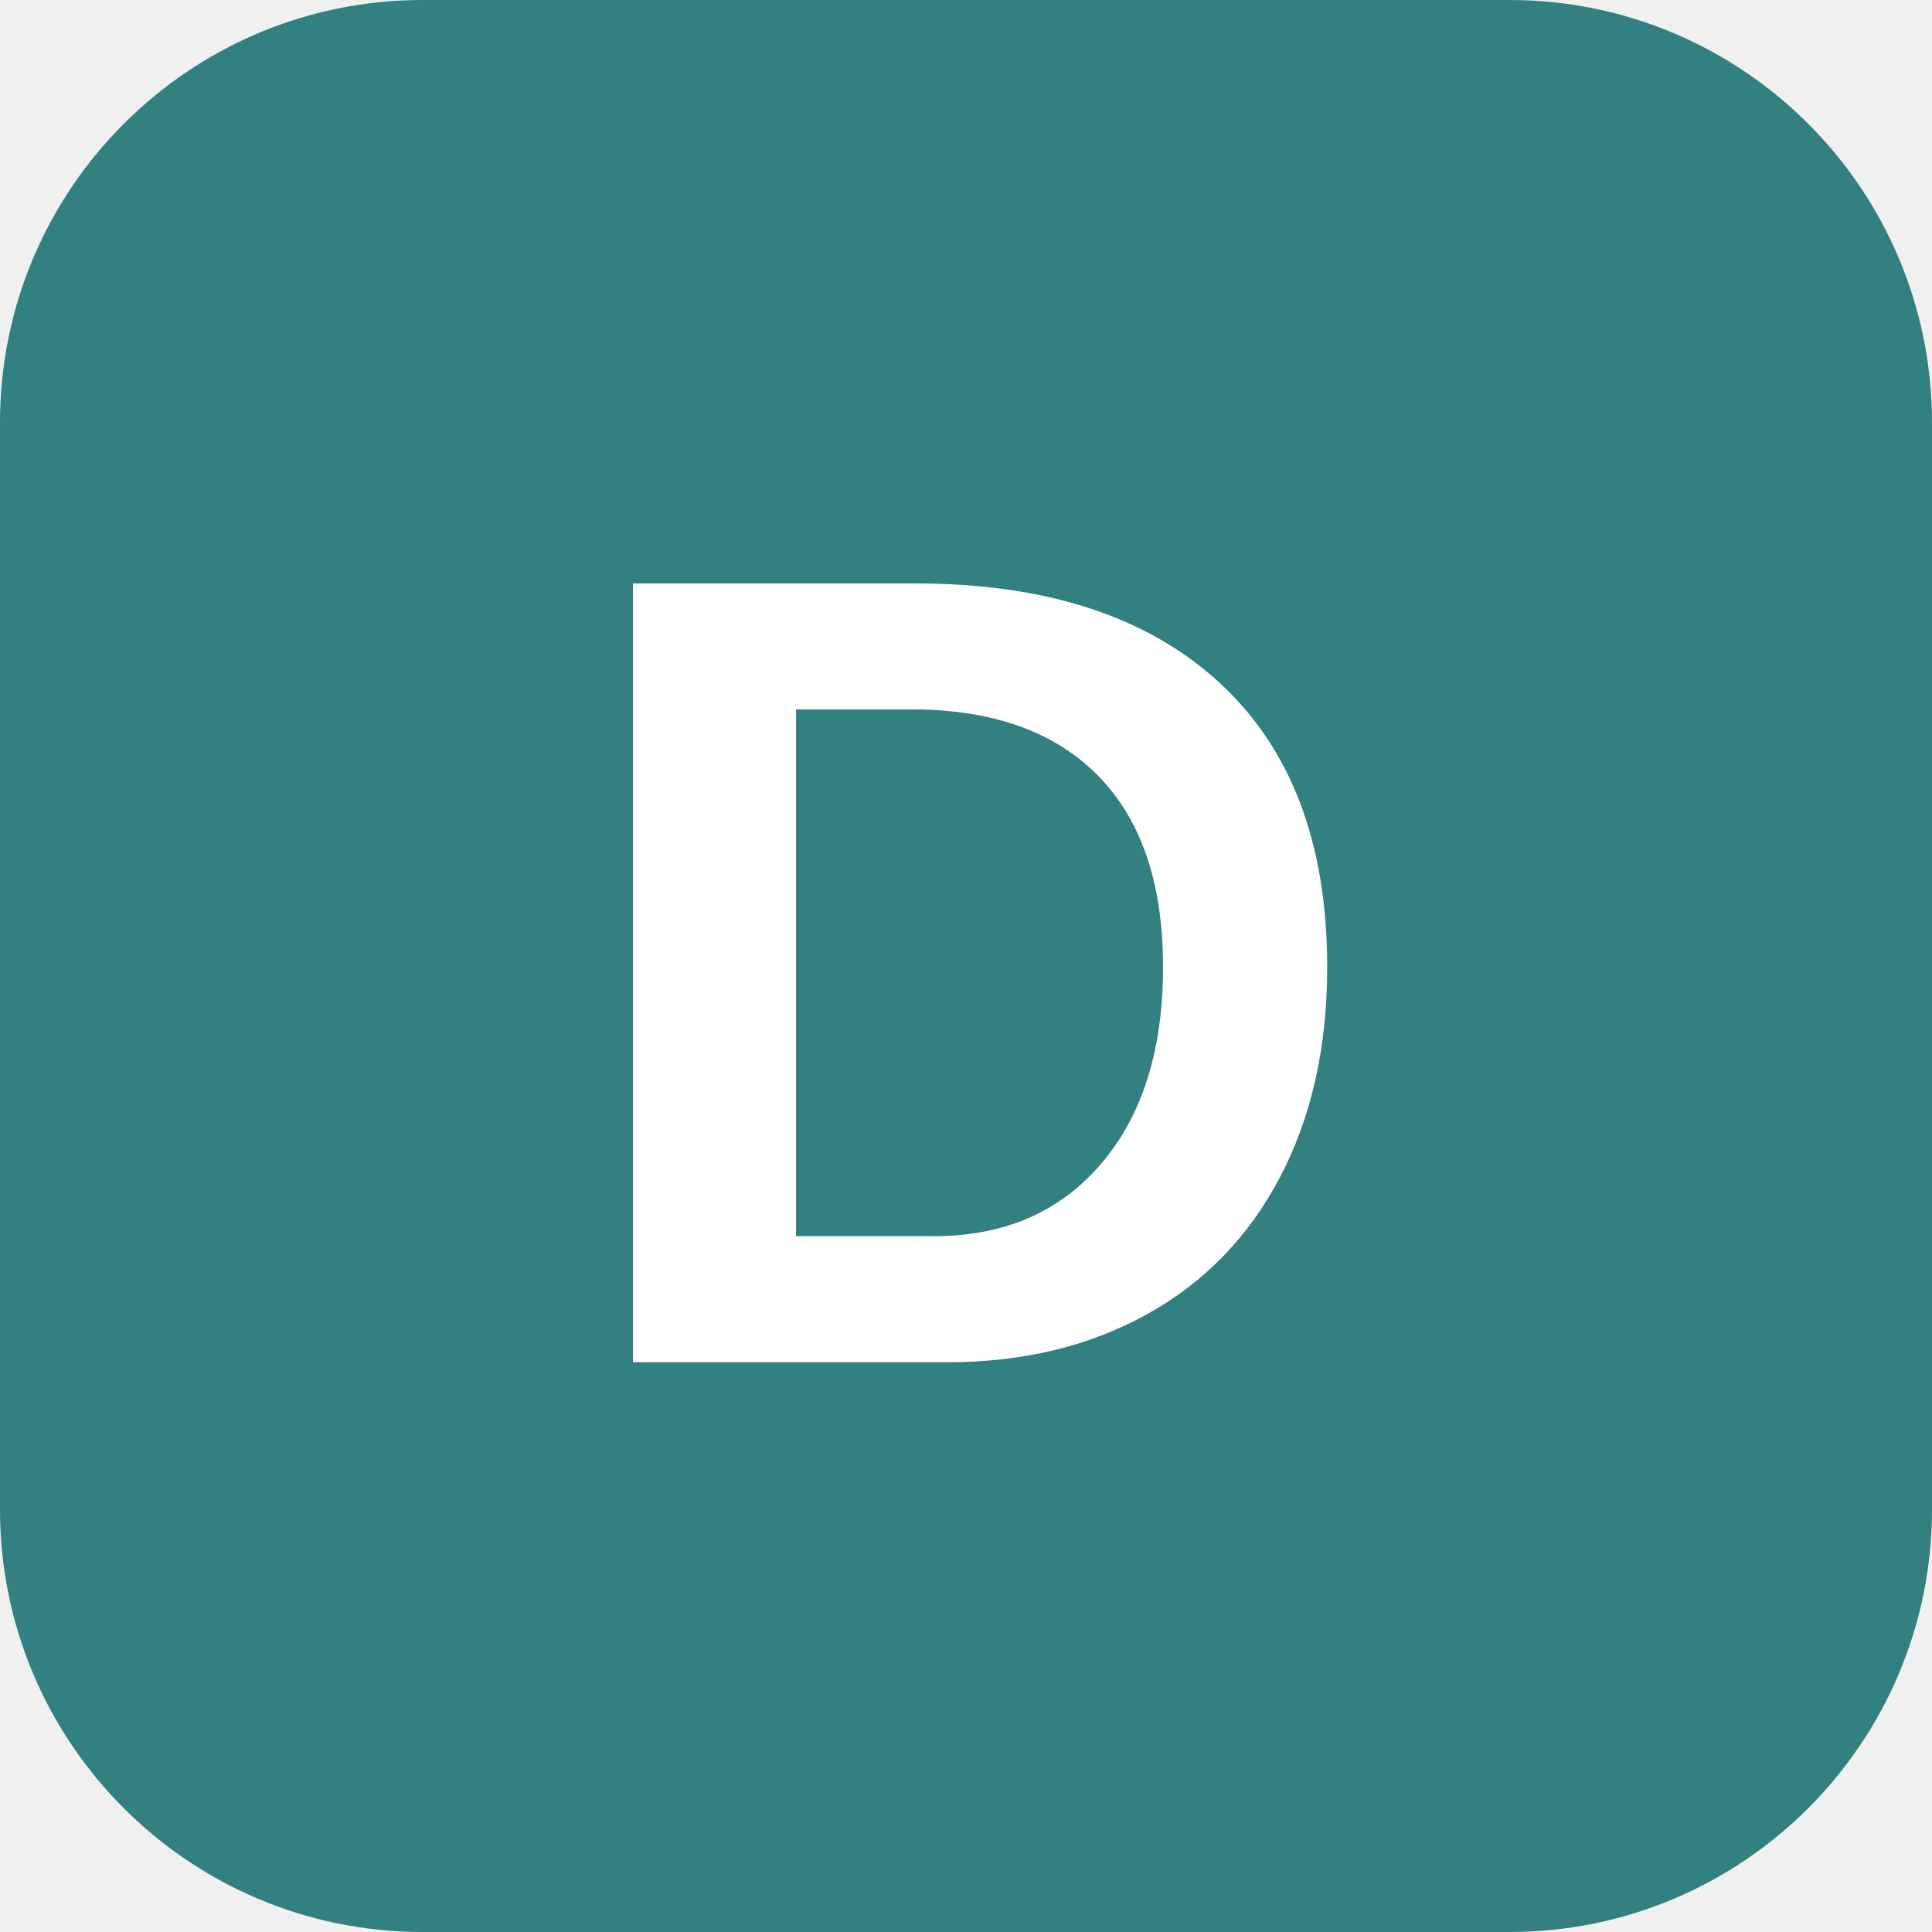
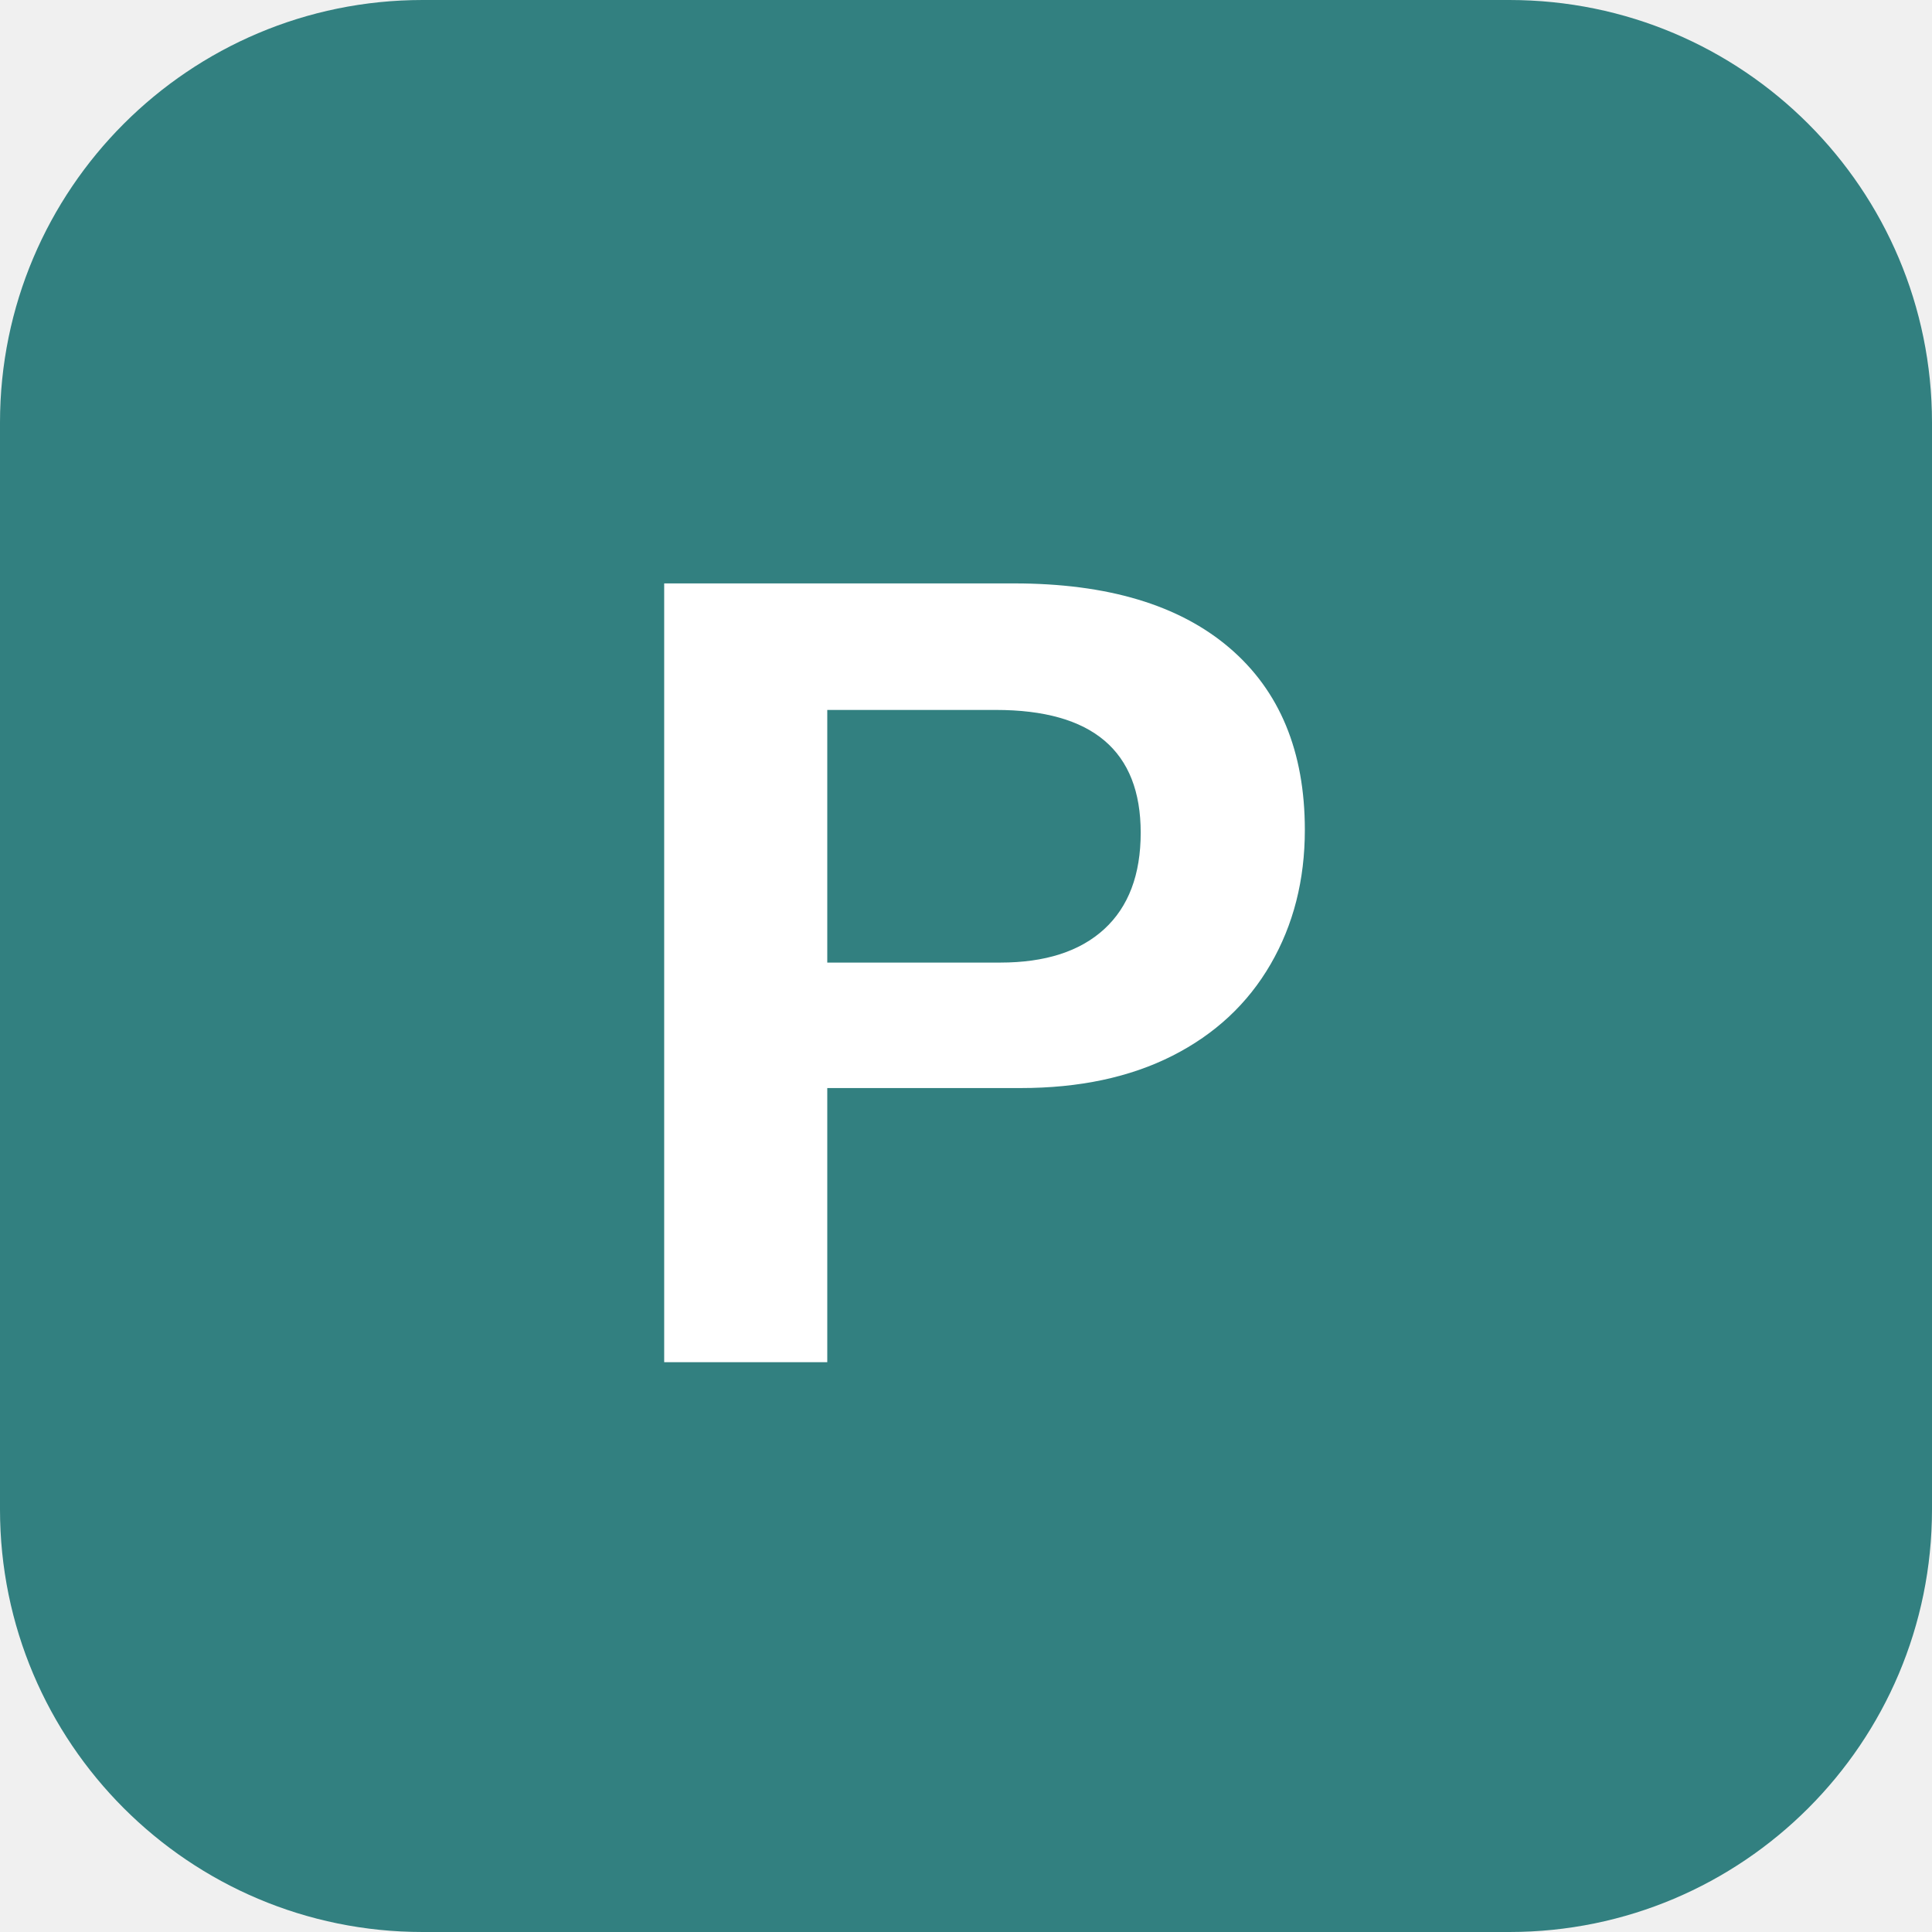
<svg xmlns="http://www.w3.org/2000/svg" viewBox="0 0 512 512" width="512" height="512">
  <rect width="512" height="512" rx="112" fill="#328080" />
-   <text x="50%" y="50%" dy=".35em" text-anchor="middle" font-family="Poppins, Arial, sans-serif" font-size="300" font-weight="700" fill="#FFFFFF">D</text>
+   <text x="50%" y="50%" dy=".35em" text-anchor="middle" font-family="Poppins, Arial, sans-serif" font-size="300" font-weight="700" fill="#FFFFFF">P</text>
</svg>
